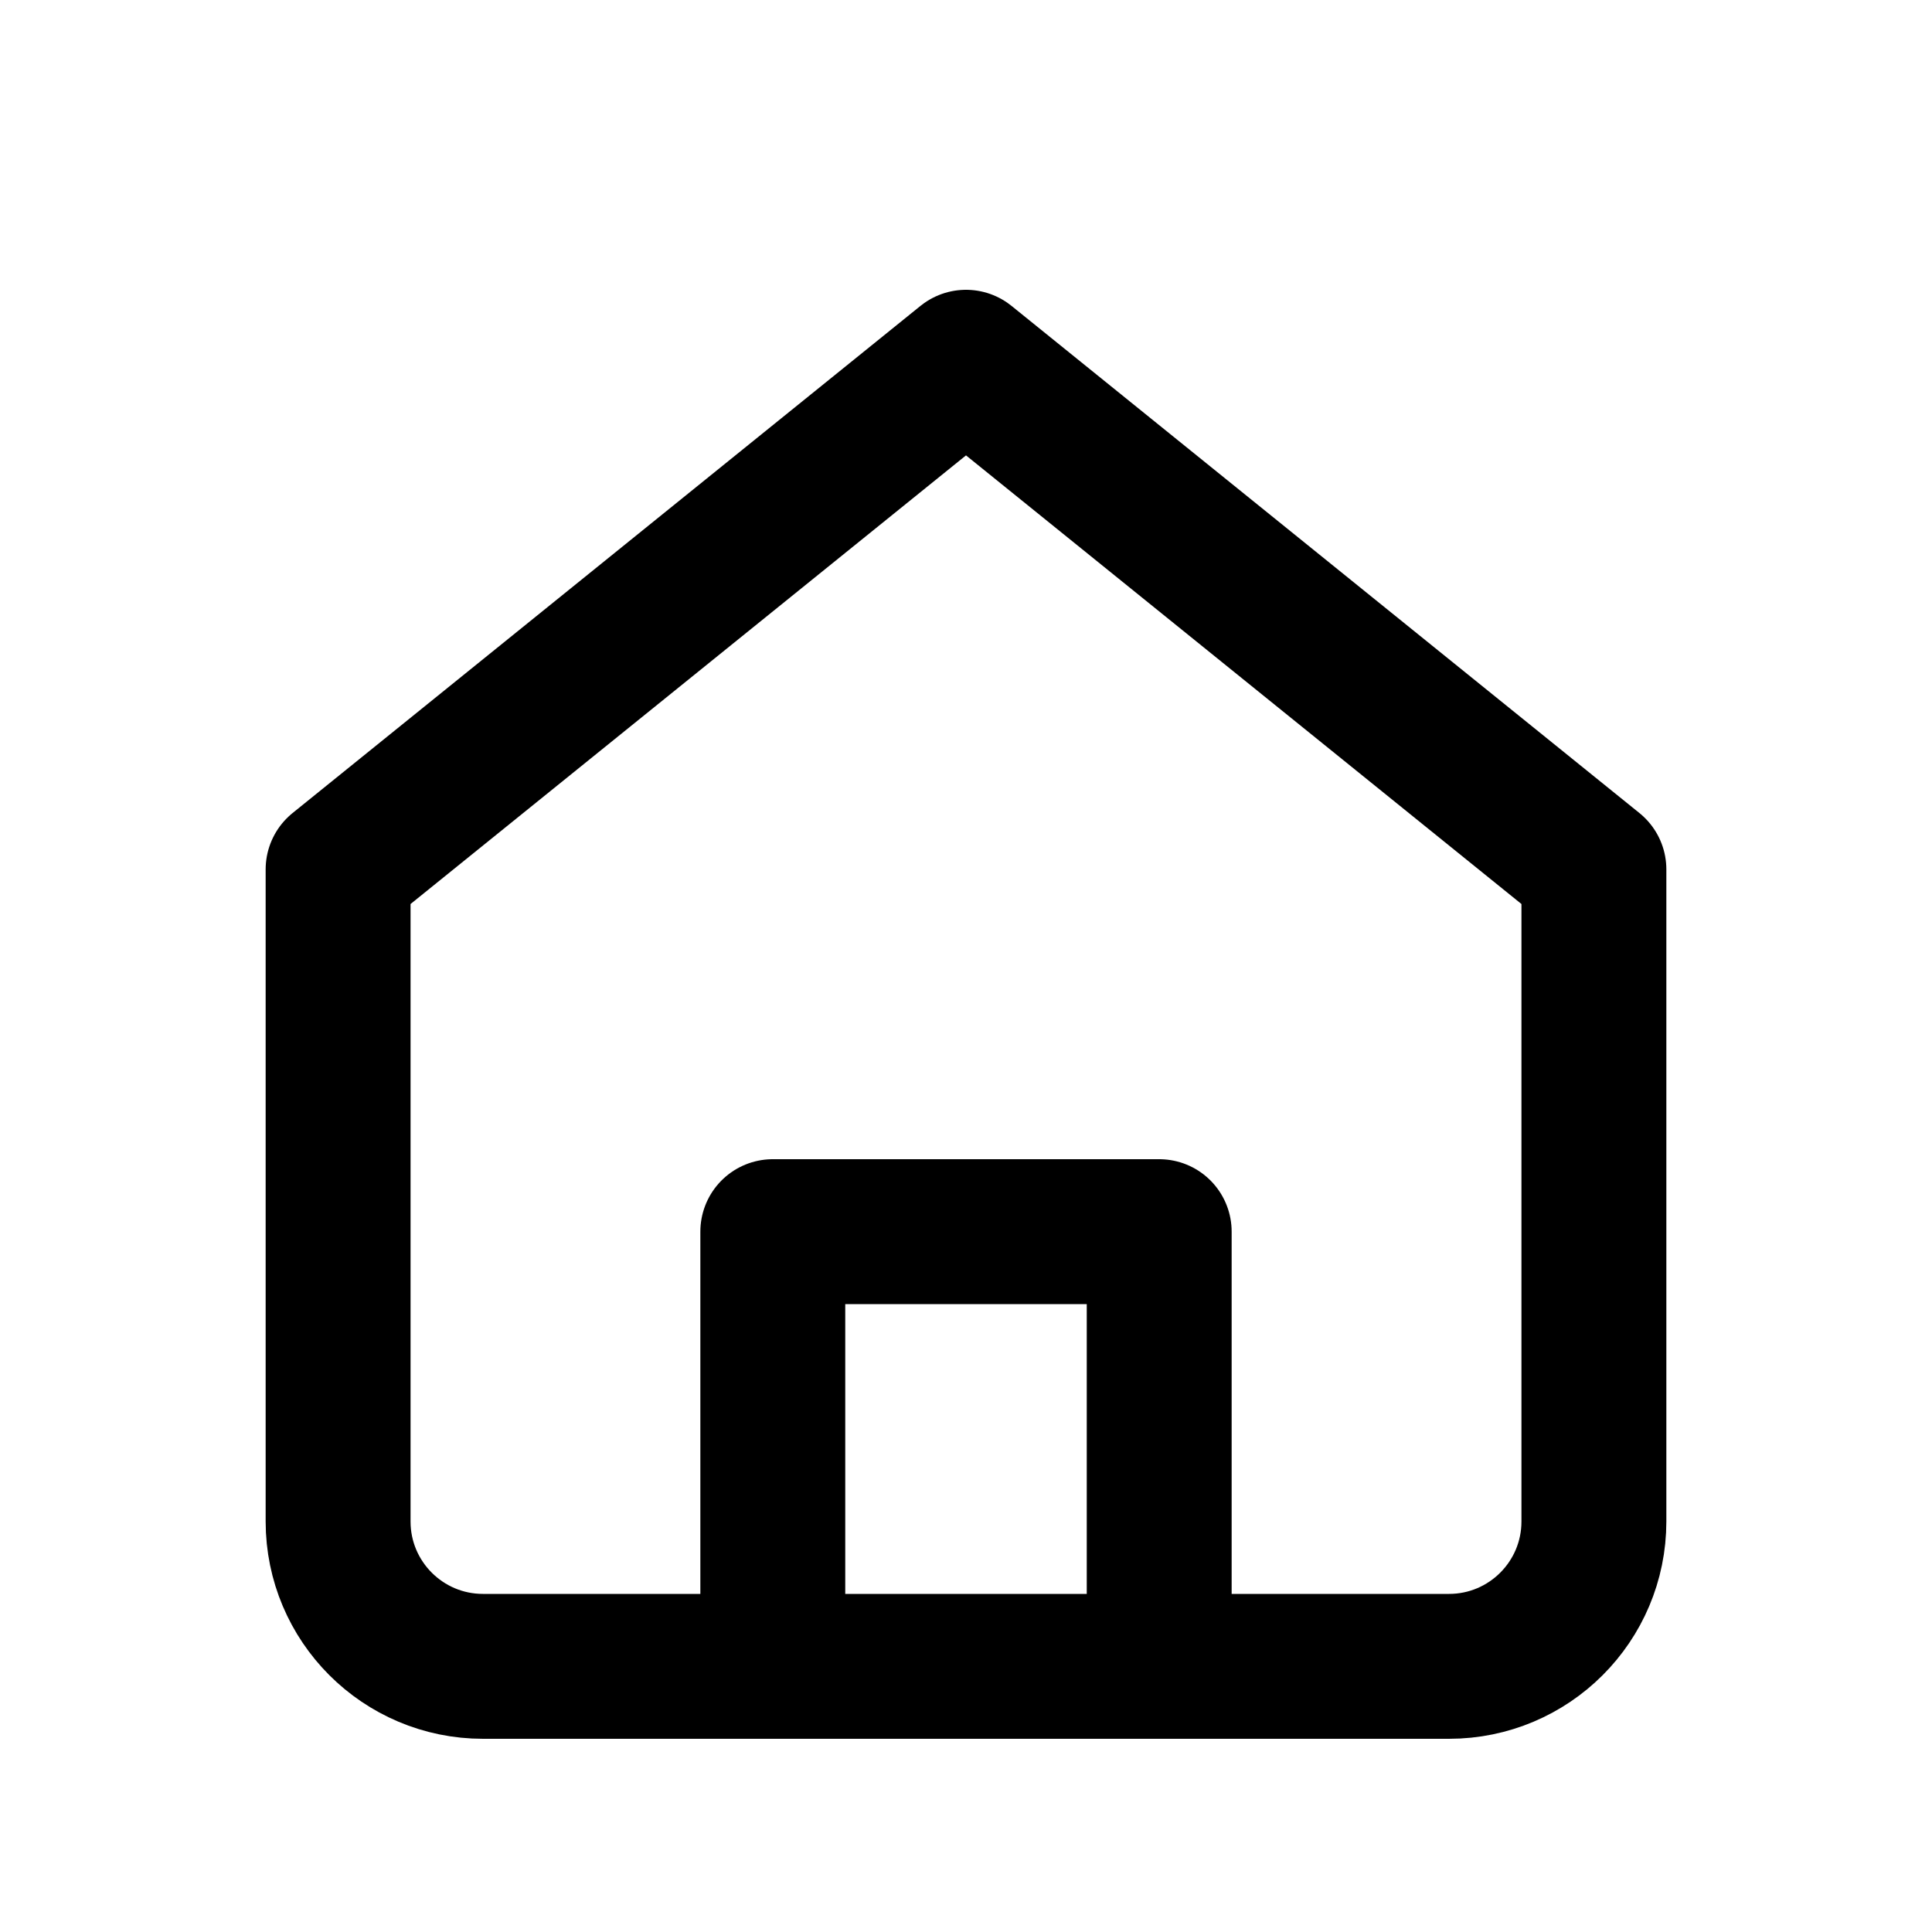
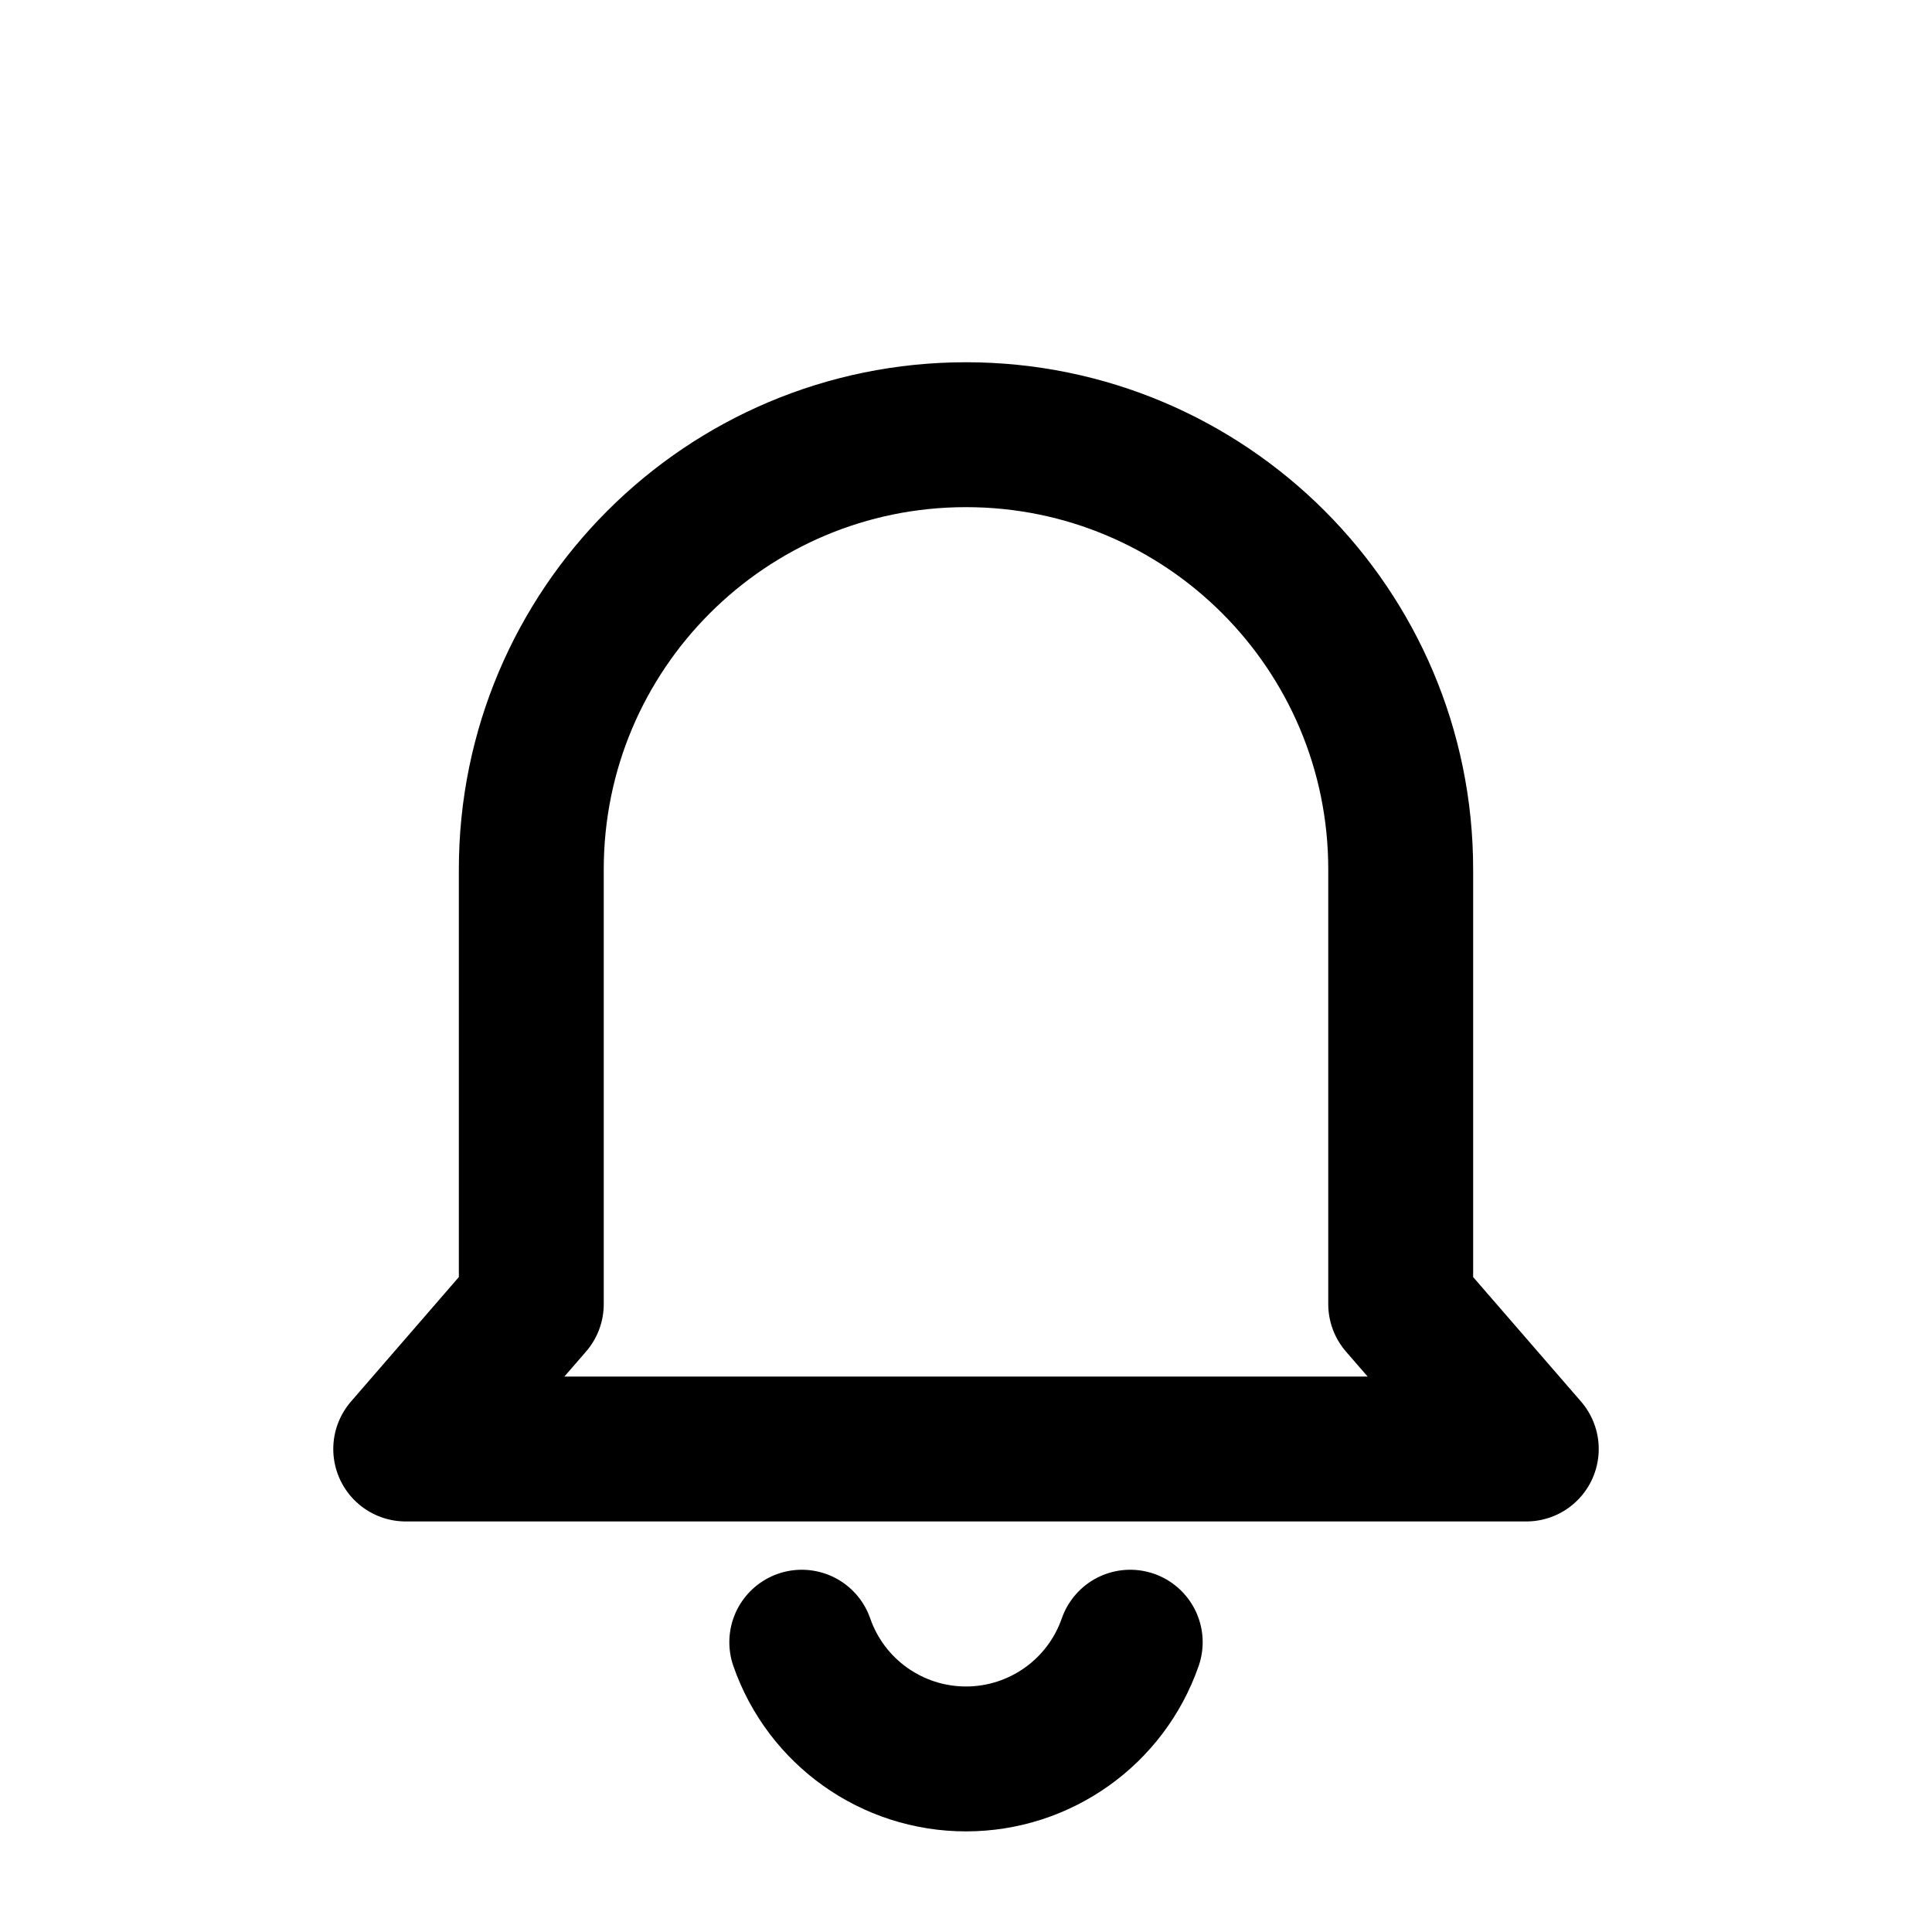
<svg xmlns="http://www.w3.org/2000/svg" viewBox="0 0 20 20" fill="none" stroke="currentColor" stroke-width="1.5" stroke-linecap="round" stroke-linejoin="round">
-   <path d="M3.5 9 10 3.75 16.5 9v6.75a1.5 1.5 0 0 1-1.5 1.5H5a1.5 1.5 0 0 1-1.5-1.5z" />
-   <path d="M8 17.25v-4.5h4v4.5" />
+   <path d="M5.5 13.5V9a4.5 4.5 0 0 1 9 0v4.5l1.3 1.5H4.2z" />
+   <path d="M8.3 17a1.8 1.8 0 0 0 3.4 0" />
</svg>
